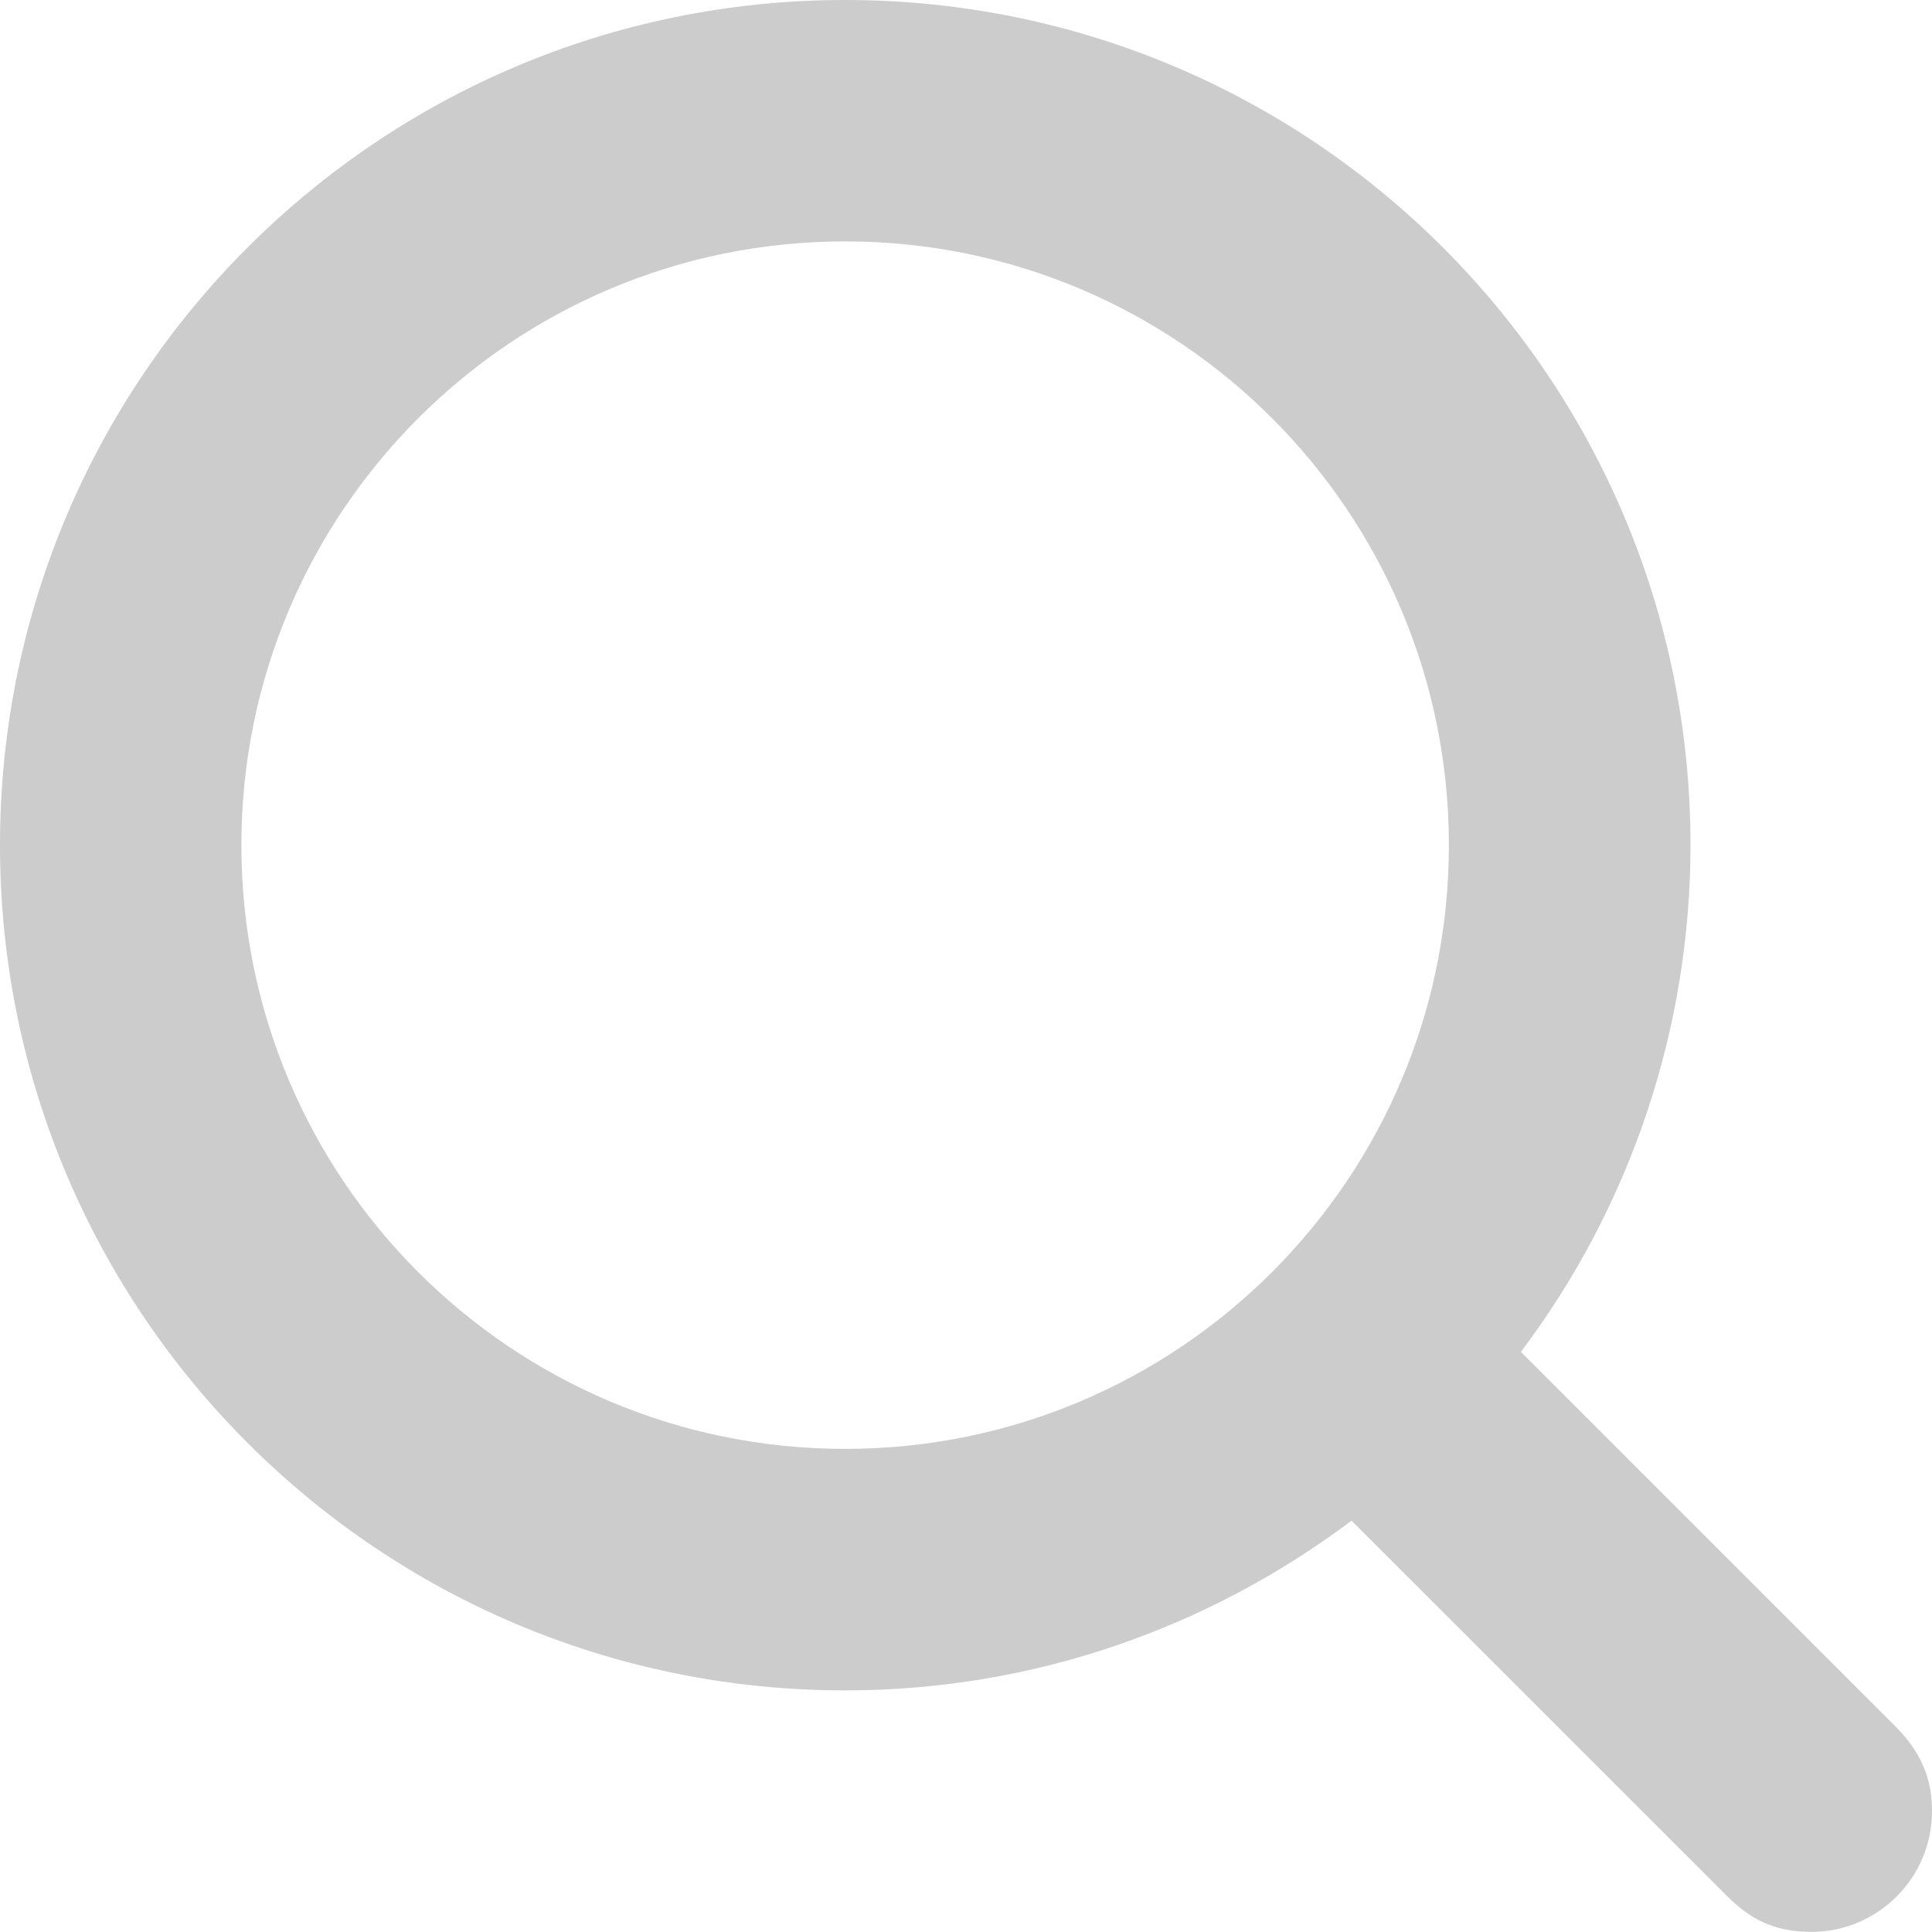
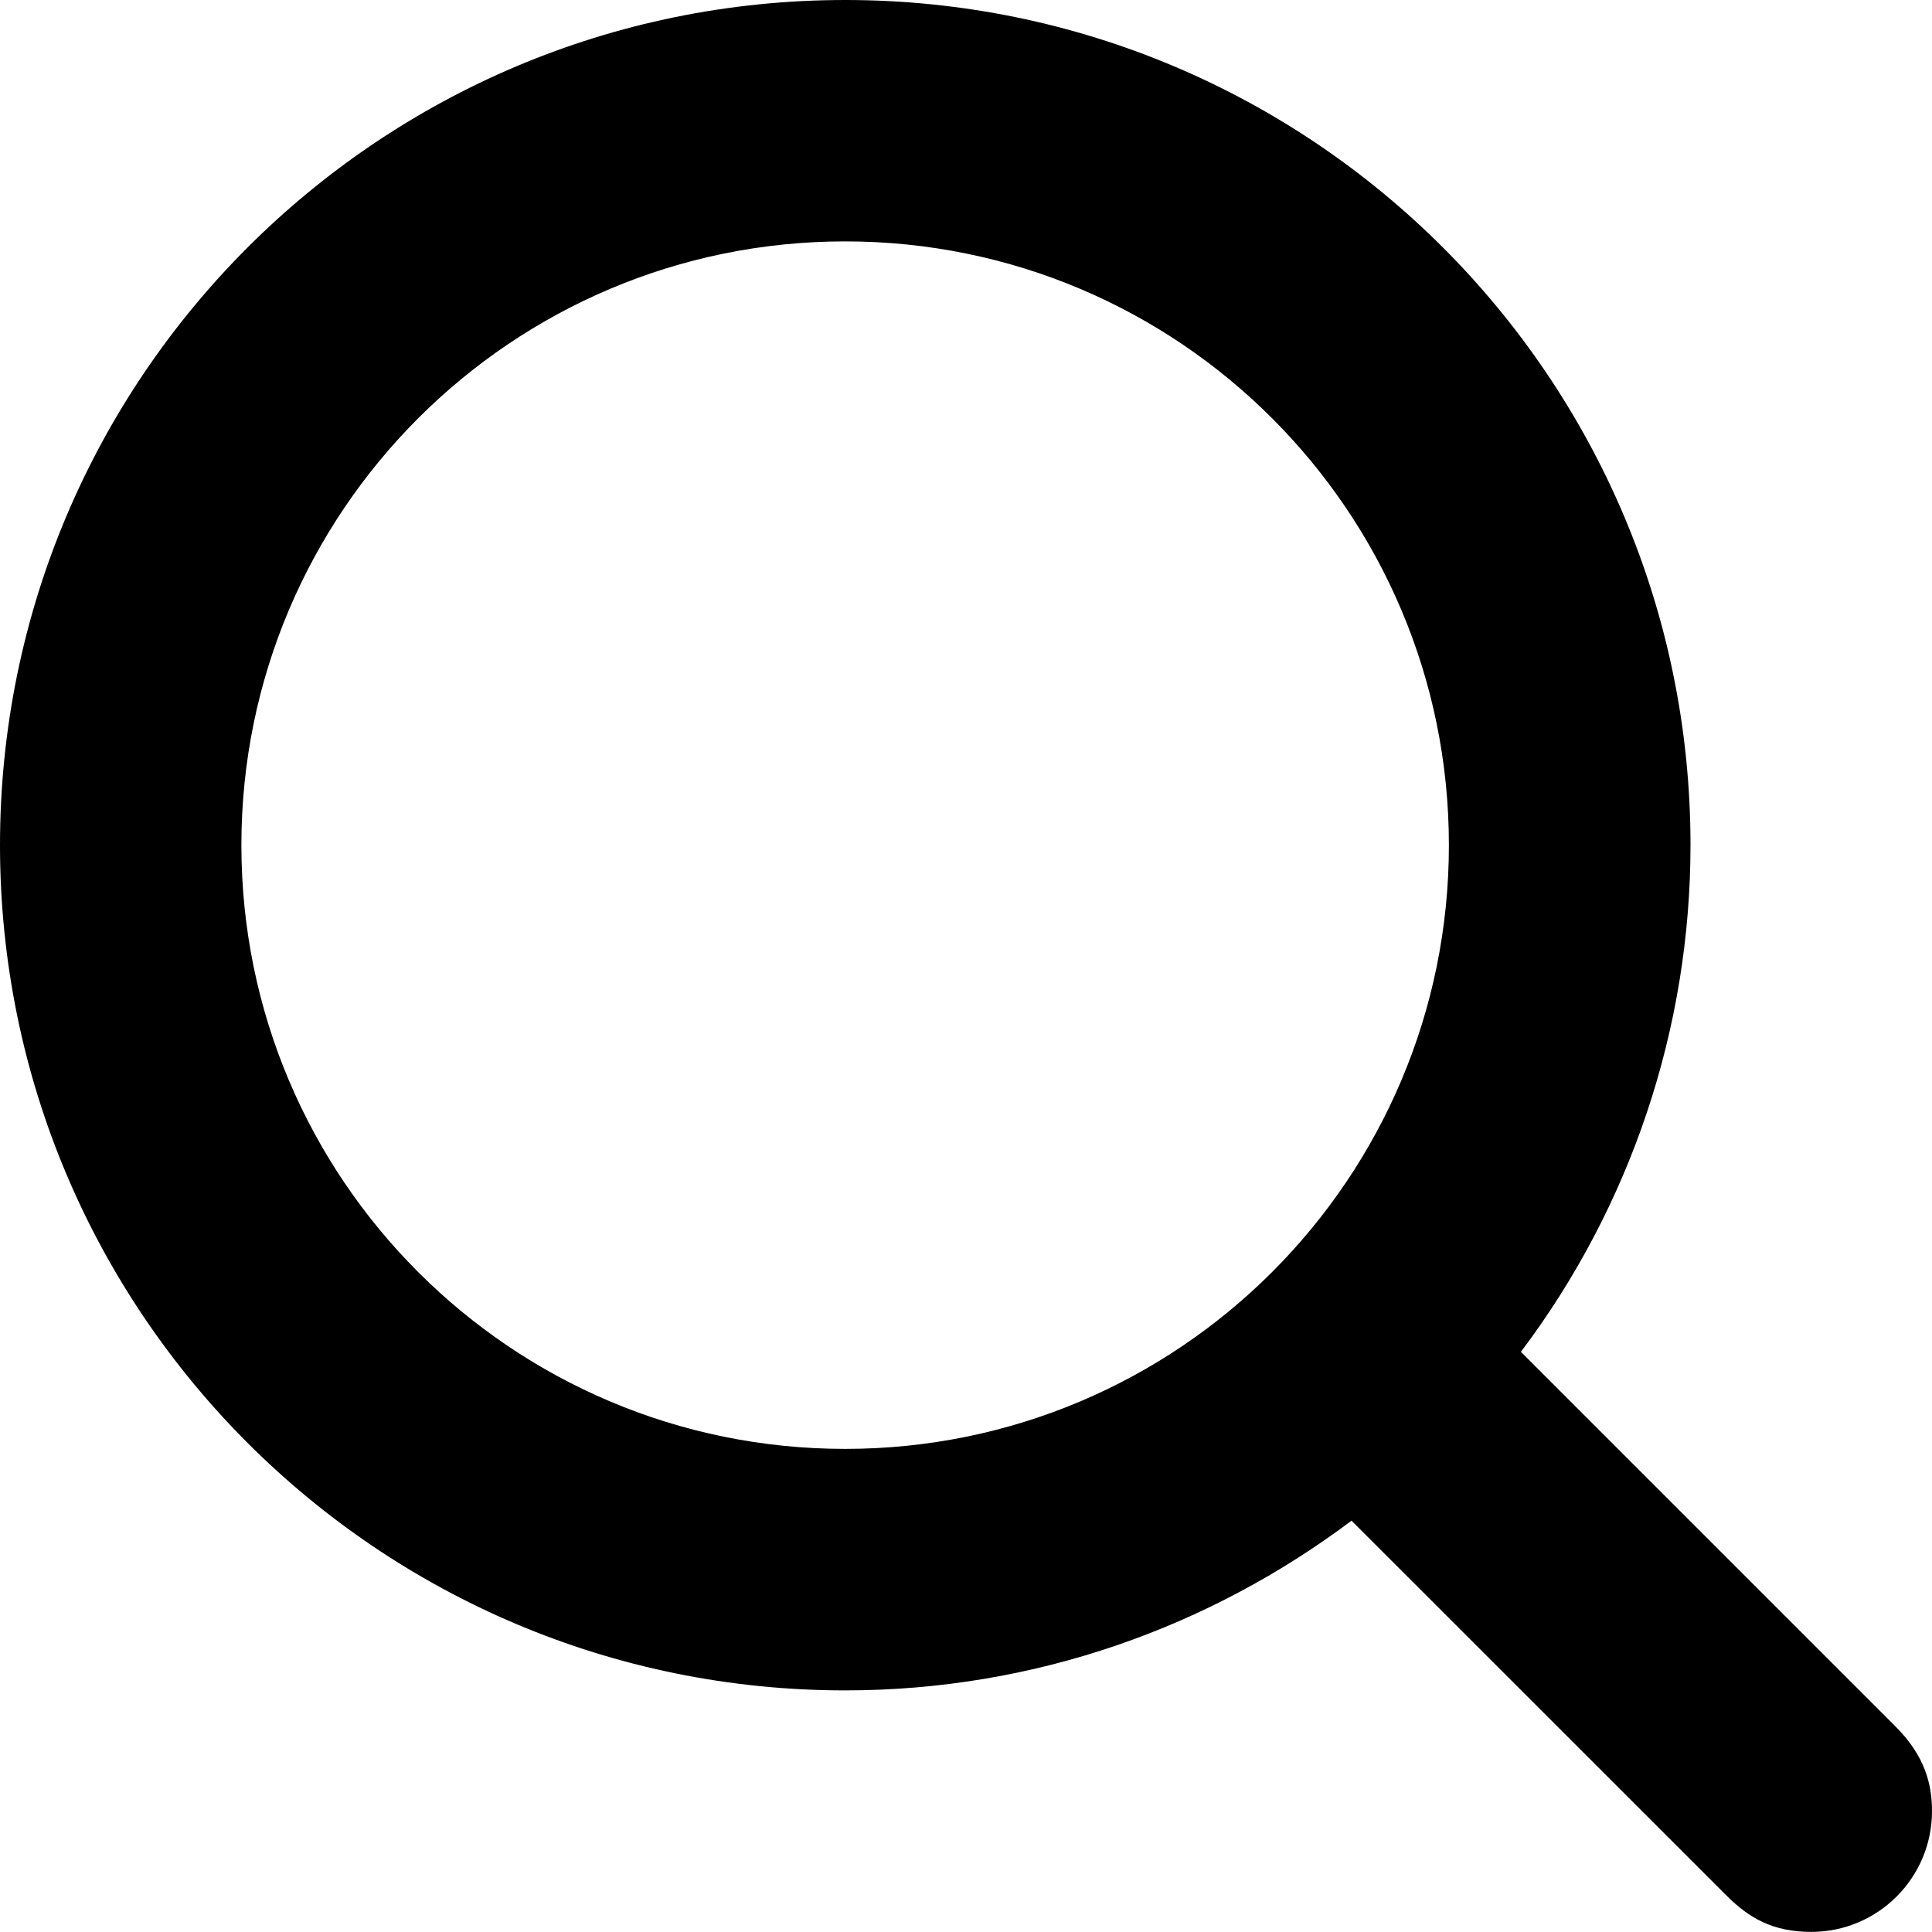
<svg xmlns="http://www.w3.org/2000/svg" width="17.6" height="17.6" viewBox="-0.8 -0.8 17.6 17.6">
-   <path fill="#ccc" d="M16.47 14.93l-3.415-3.415A7.67 7.67 0 0 0 14.6 6.899C14.6 2.646 11.153-.8 6.9-.8S-.8 2.646-.8 6.899s3.446 7.7 7.699 7.7c1.734 0 3.326-.58 4.613-1.546l3.417 3.416c.203.202.418.33.771.33a1.1 1.1 0 0 0 1.1-1.1c0-.24-.061-.499-.33-.769zM1.399 6.899a5.5 5.5 0 1 1 11 0c0 3.038-2.462 5.5-5.5 5.5s-5.5-2.461-5.5-5.5z" />
+   <path d="M16.47 14.93l-3.415-3.415A7.67 7.67 0 0 0 14.6 6.899C14.6 2.646 11.153-.8 6.9-.8S-.8 2.646-.8 6.899s3.446 7.7 7.699 7.7c1.734 0 3.326-.58 4.613-1.546l3.417 3.416c.203.202.418.33.771.33a1.1 1.1 0 0 0 1.1-1.1c0-.24-.061-.499-.33-.769zM1.399 6.899a5.5 5.5 0 1 1 11 0c0 3.038-2.462 5.5-5.5 5.5s-5.5-2.461-5.5-5.5z" />
</svg>
